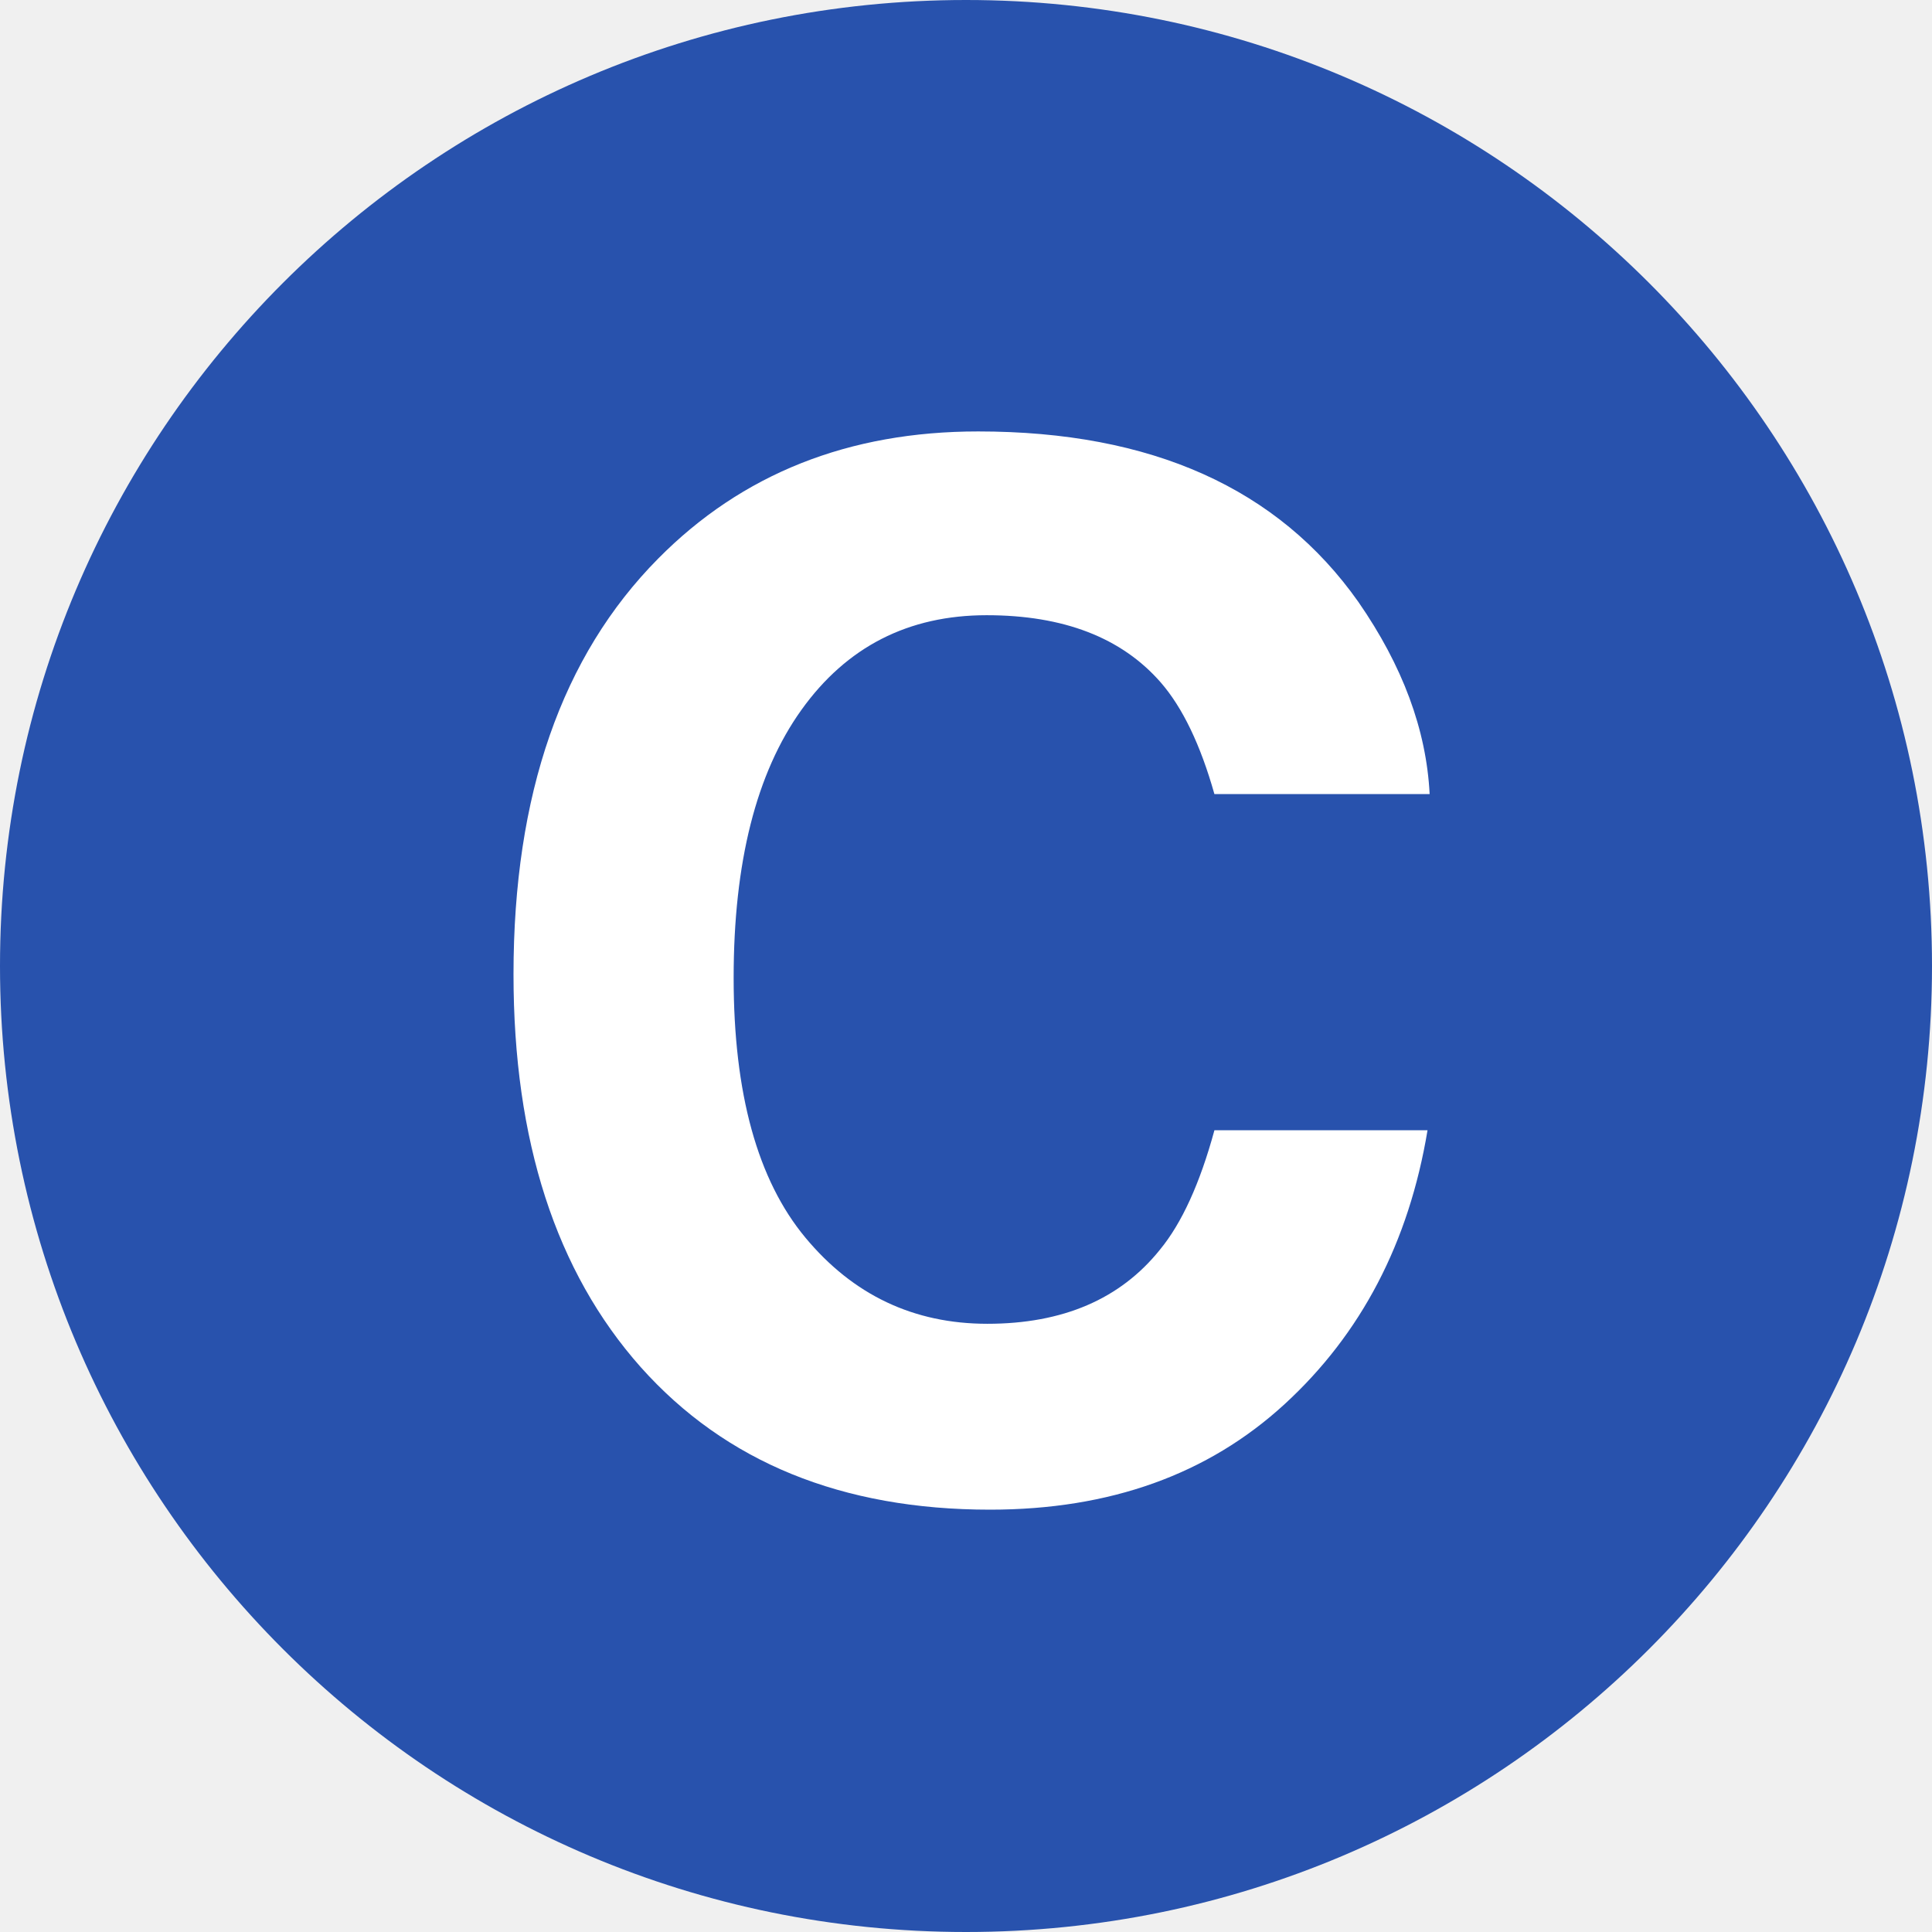
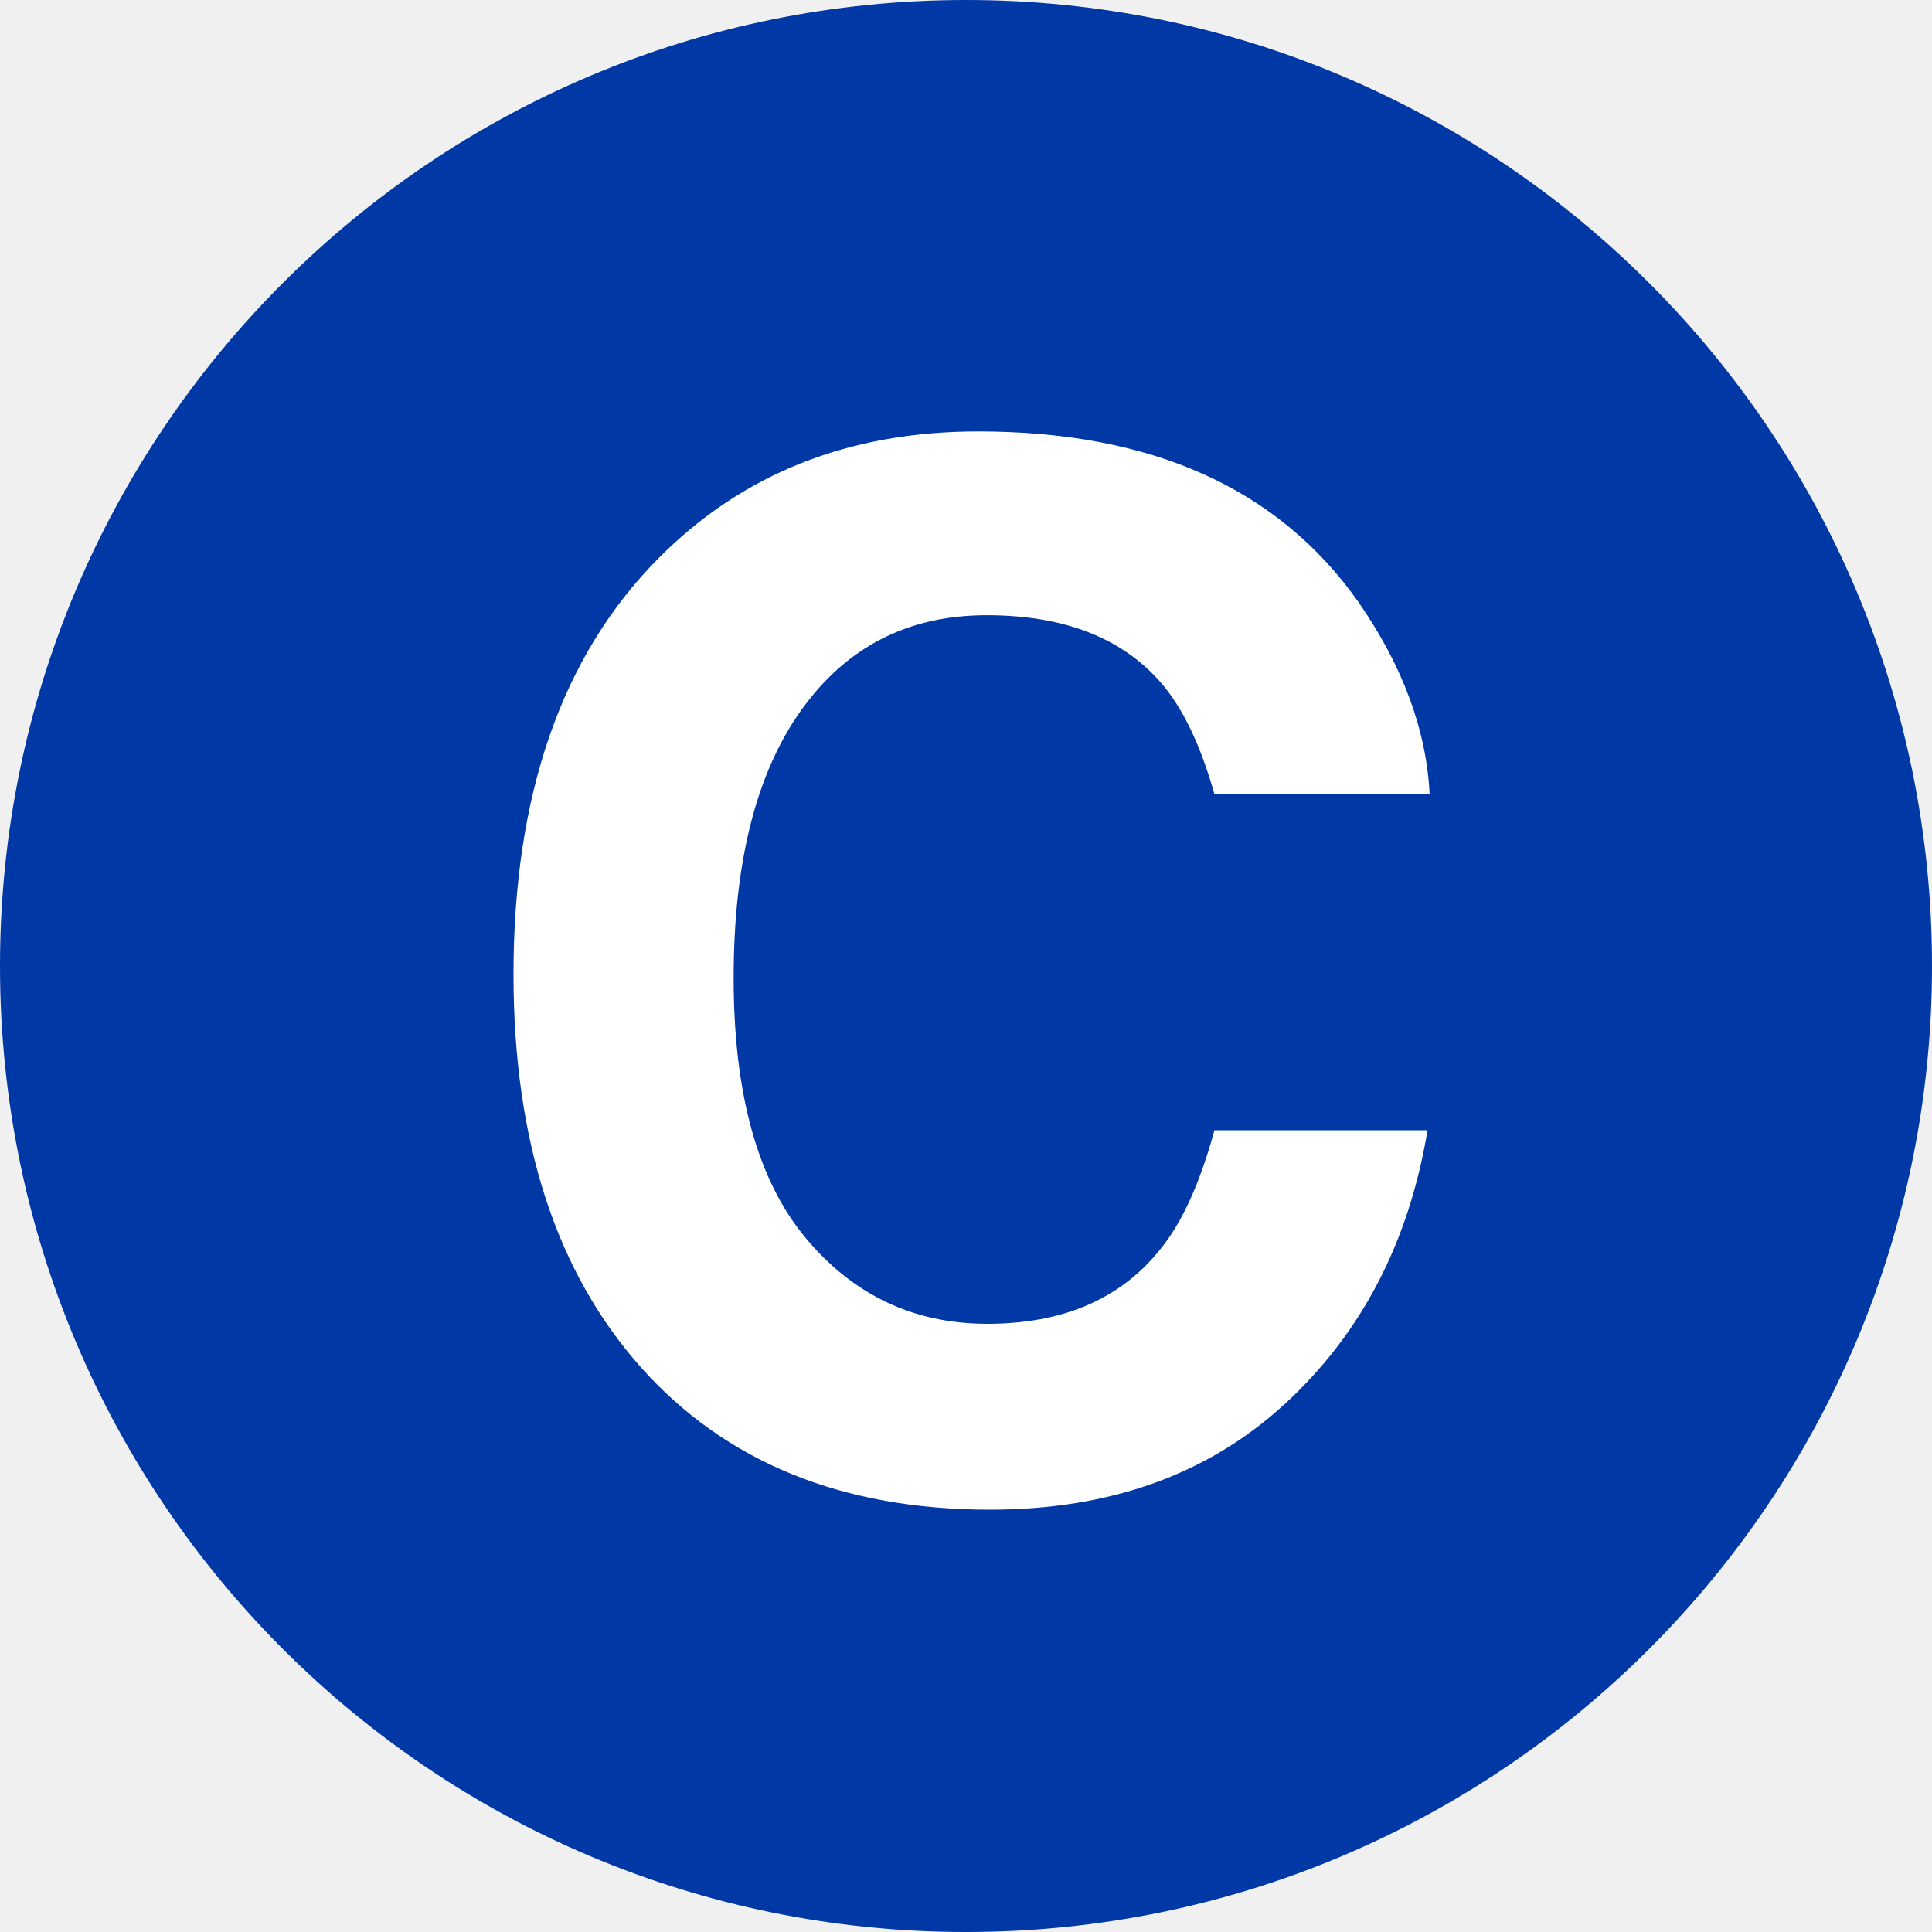
<svg xmlns="http://www.w3.org/2000/svg" xml:space="preserve" style="fill-rule:evenodd;clip-rule:evenodd;stroke-linejoin:round;stroke-miterlimit:1.414" viewBox="0 0 90 90">
-   <circle cx="45" cy="45" r="45" style="fill:#2852ad" />
+   <circle cx="45" cy="45" r="45" style="fill:#0039a6" />
  <path d="M30.66 26.022q5.86-5.925 14.91-5.924 12.109 0 17.708 7.942 3.093 4.46 3.32 8.952H56.572q-.975-3.45-2.506-5.208-2.734-3.125-8.106-3.125-5.468 0-8.626 4.41t-3.158 12.484 3.337 12.094 8.48 4.02q5.273 0 8.04-3.45 1.53-1.856 2.54-5.567H66.5q-1.302 7.845-6.657 12.76-5.355 4.916-13.721 4.916-10.351 0-16.276-6.641-5.925-6.674-5.925-18.294 0-12.565 6.739-19.369" style="fill:#fff;fill-rule:nonzero" />
</svg>
